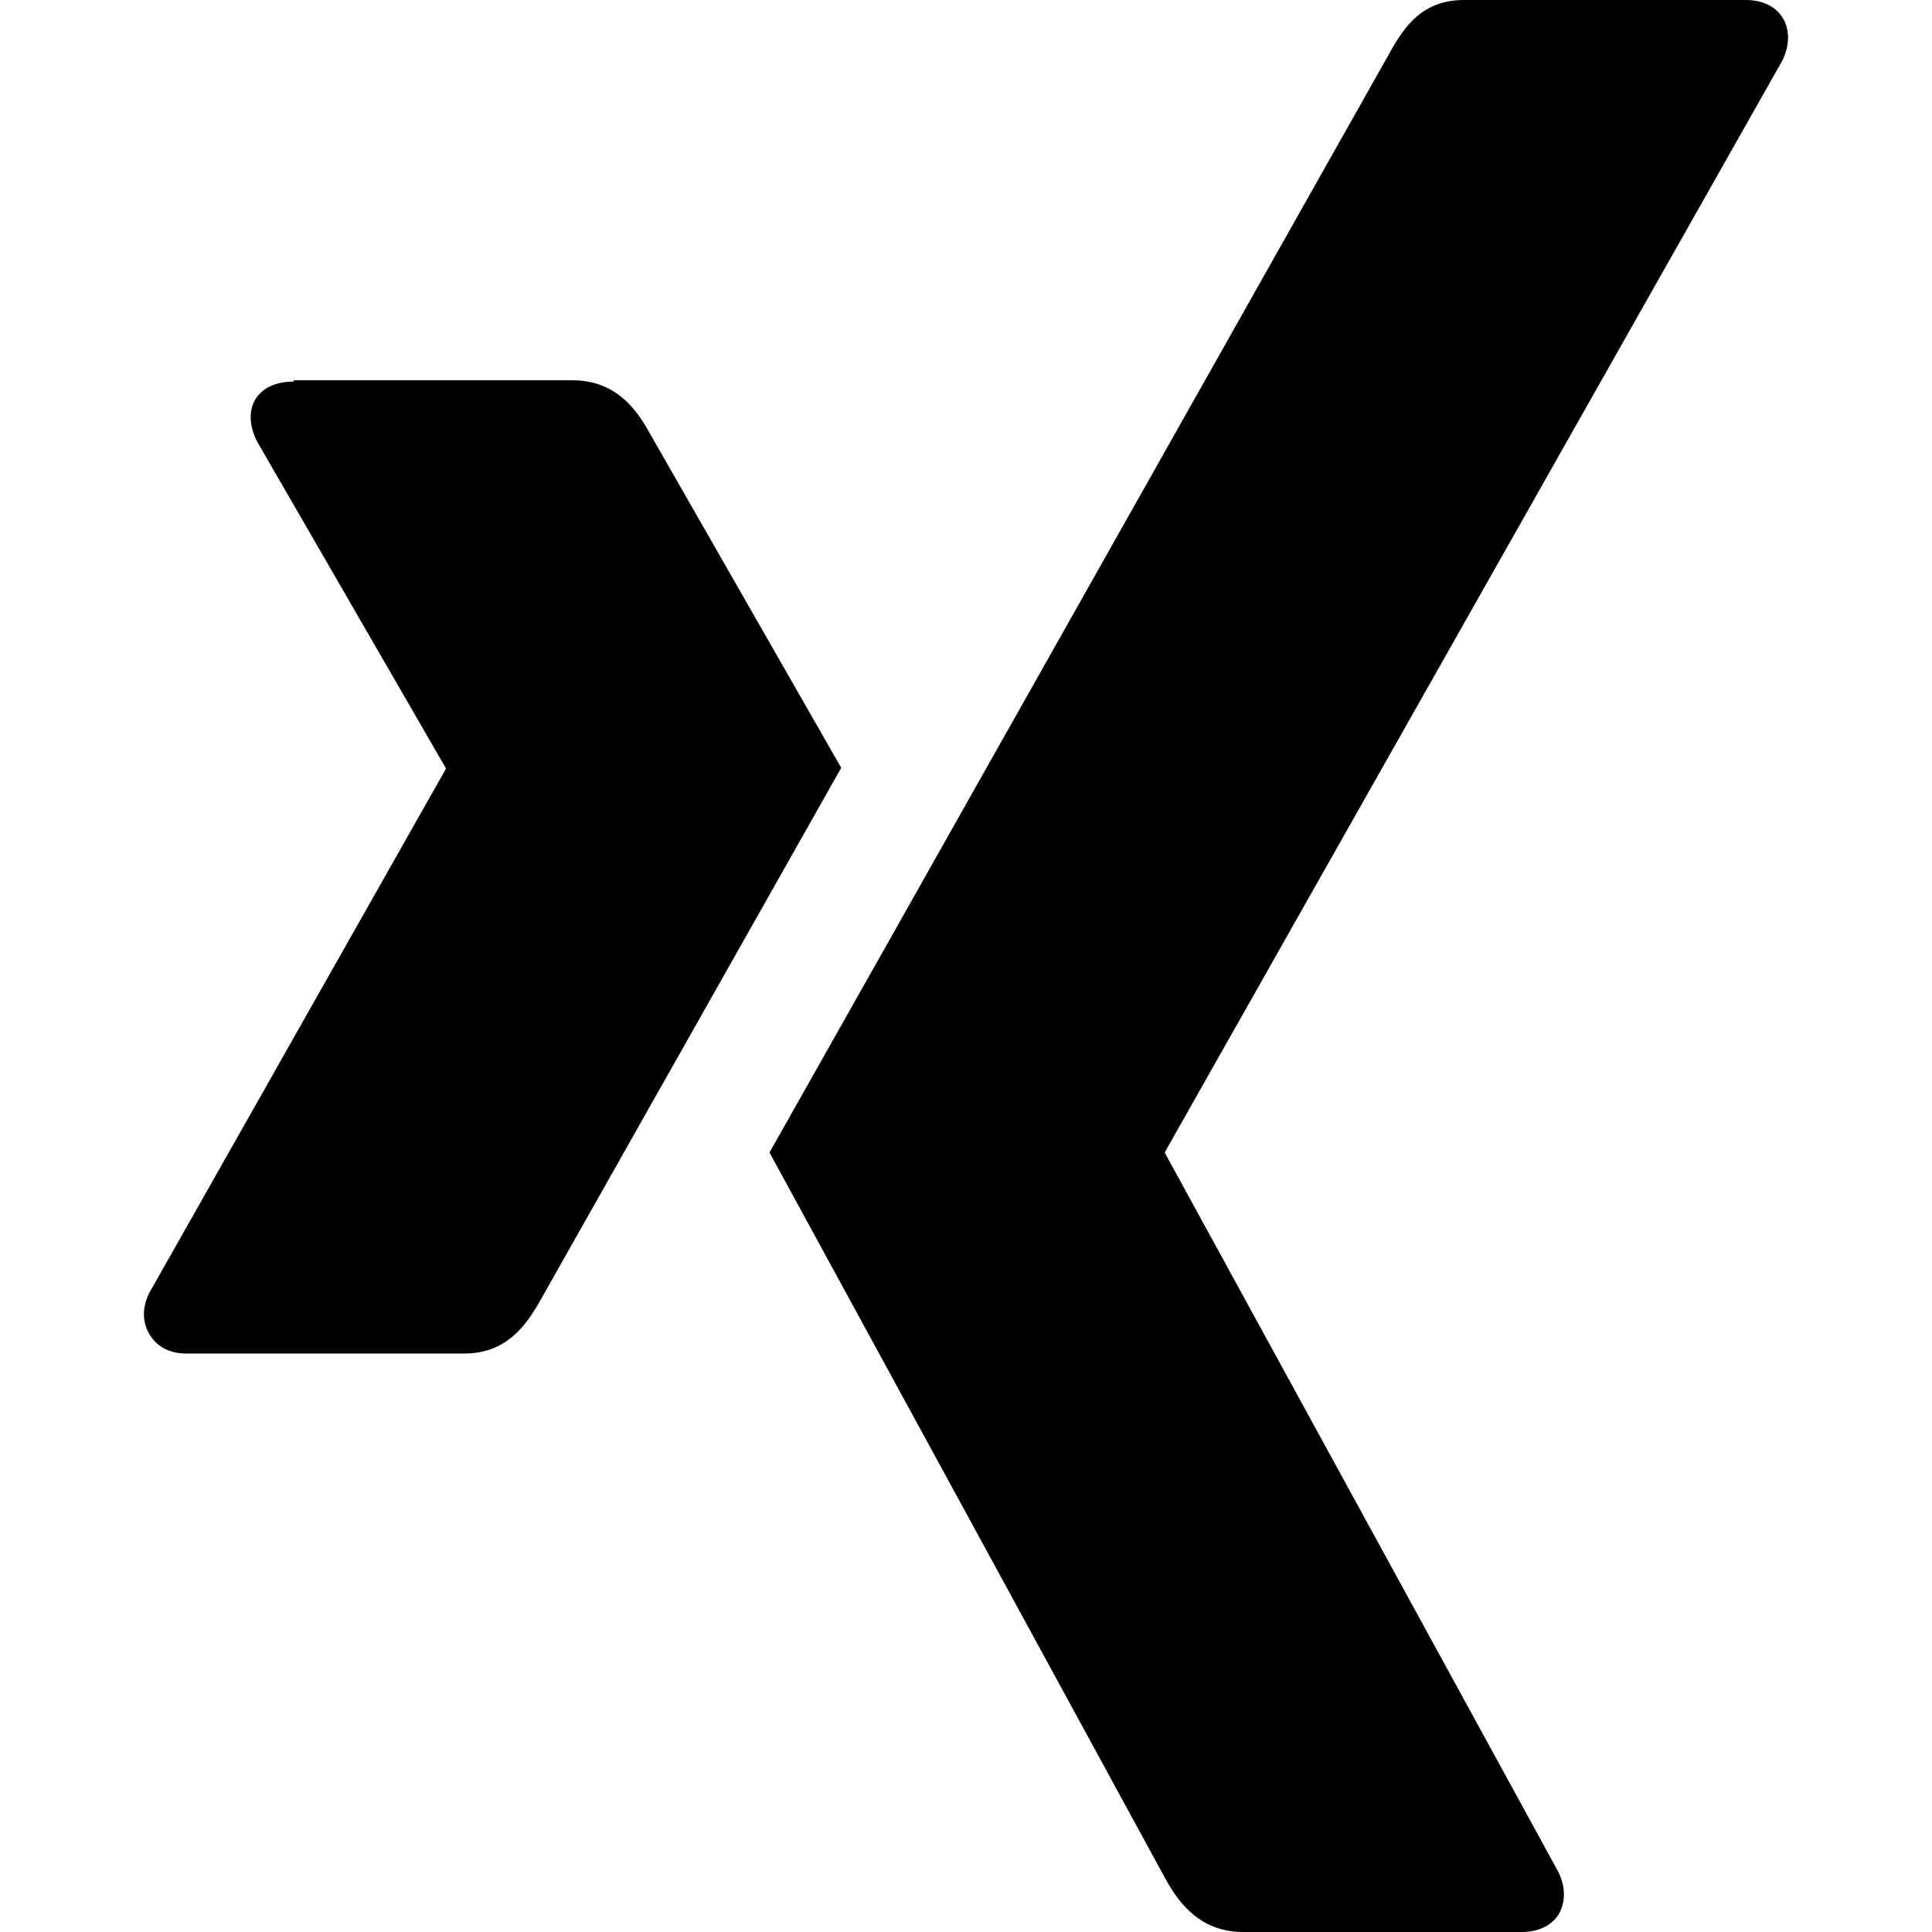
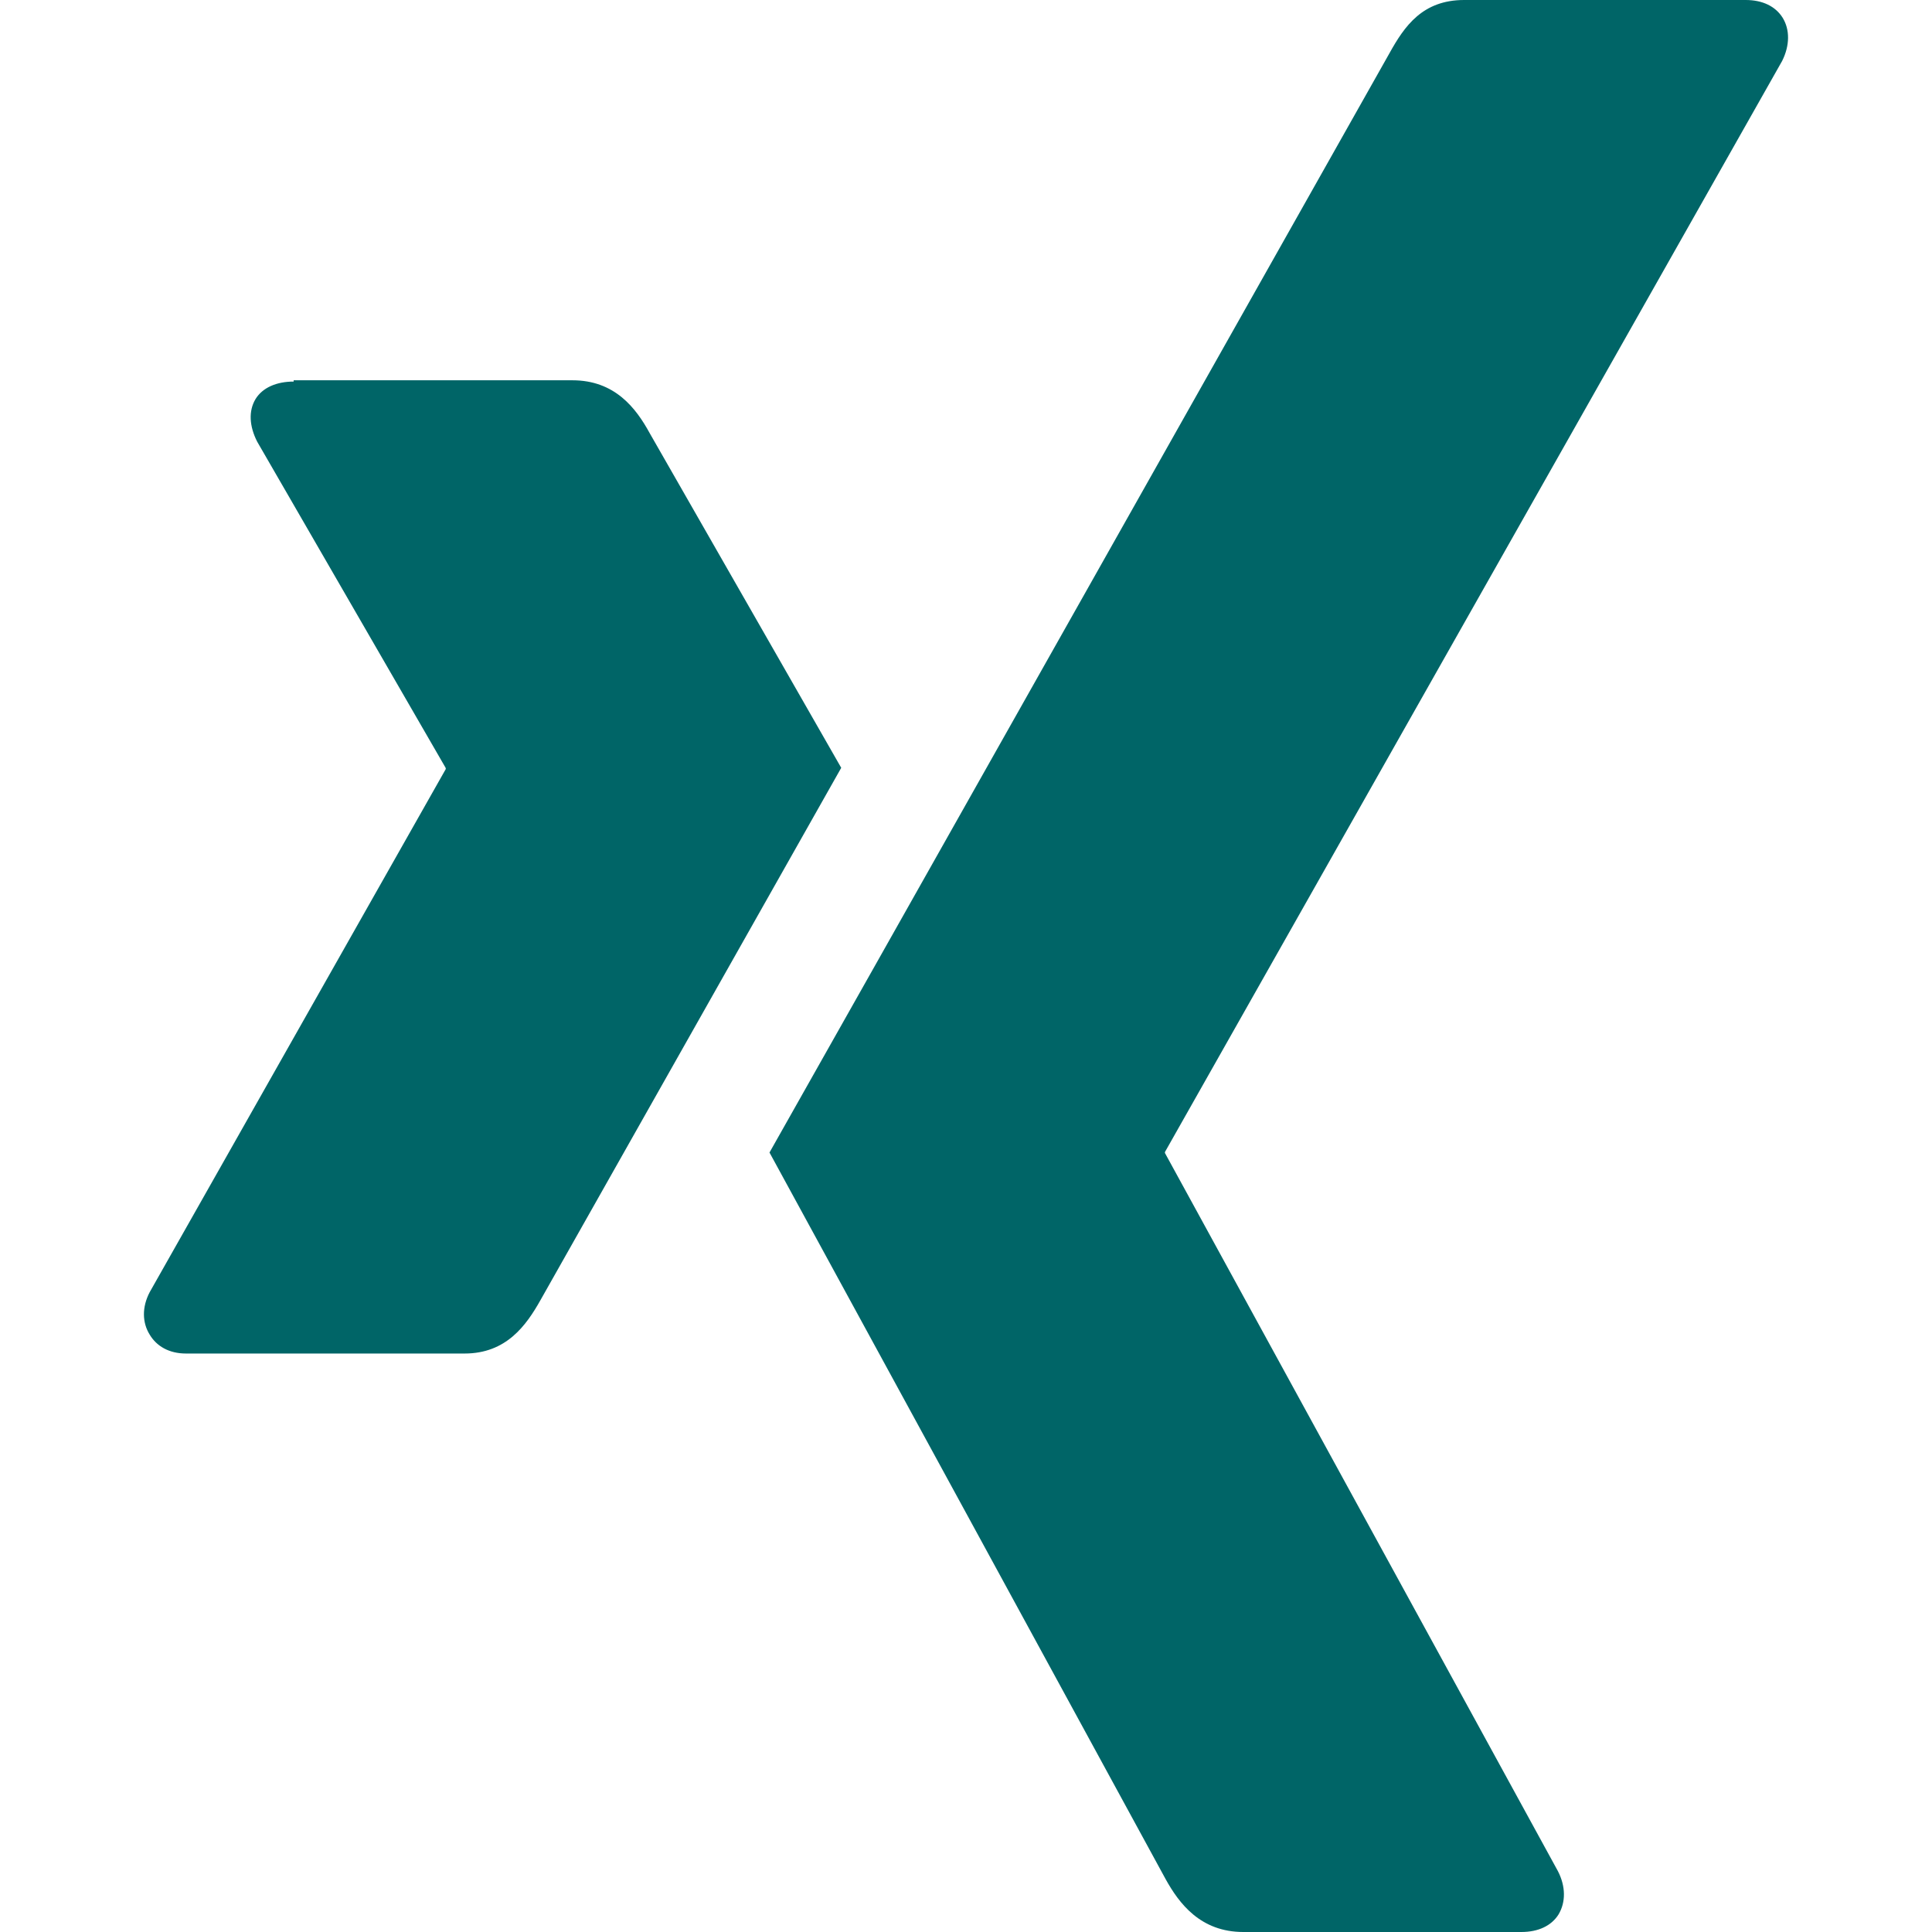
<svg xmlns="http://www.w3.org/2000/svg" role="img" viewBox="0 0 24 24">
-   <path d="M18.188 0c-.517 0-.741.325-.927.66 0 0-7.455 13.224-7.702 13.657.015.024 4.919 9.023 4.919 9.023.17.308.436.66.967.66h3.454c.211 0 .375-.078.463-.22.089-.151.089-.346-.009-.536l-4.879-8.916c-.004-.006-.004-.016 0-.022L22.139.756c.095-.191.097-.387.006-.535C22.056.078 21.894 0 21.686 0h-3.498zM3.648 4.74c-.211 0-.385.074-.473.216-.09.149-.078.339.02.531l2.34 4.05c.004.01.004.016 0 .021L1.86 16.051c-.099.188-.093.381 0 .529.085.142.239.234.45.234h3.461c.518 0 .766-.348.945-.667l3.734-6.609-2.378-4.155c-.172-.315-.434-.659-.962-.659H3.648v.016z" />
+   <path fill="#006567" d="M18.188 0c-.517 0-.741.325-.927.66 0 0-7.455 13.224-7.702 13.657.015.024 4.919 9.023 4.919 9.023.17.308.436.66.967.66h3.454c.211 0 .375-.078.463-.22.089-.151.089-.346-.009-.536l-4.879-8.916c-.004-.006-.004-.016 0-.022L22.139.756c.095-.191.097-.387.006-.535C22.056.078 21.894 0 21.686 0h-3.498zM3.648 4.74c-.211 0-.385.074-.473.216-.09.149-.078.339.02.531l2.34 4.05c.004.01.004.016 0 .021L1.86 16.051c-.099.188-.093.381 0 .529.085.142.239.234.45.234h3.461c.518 0 .766-.348.945-.667l3.734-6.609-2.378-4.155c-.172-.315-.434-.659-.962-.659H3.648v.016z" />
</svg>
